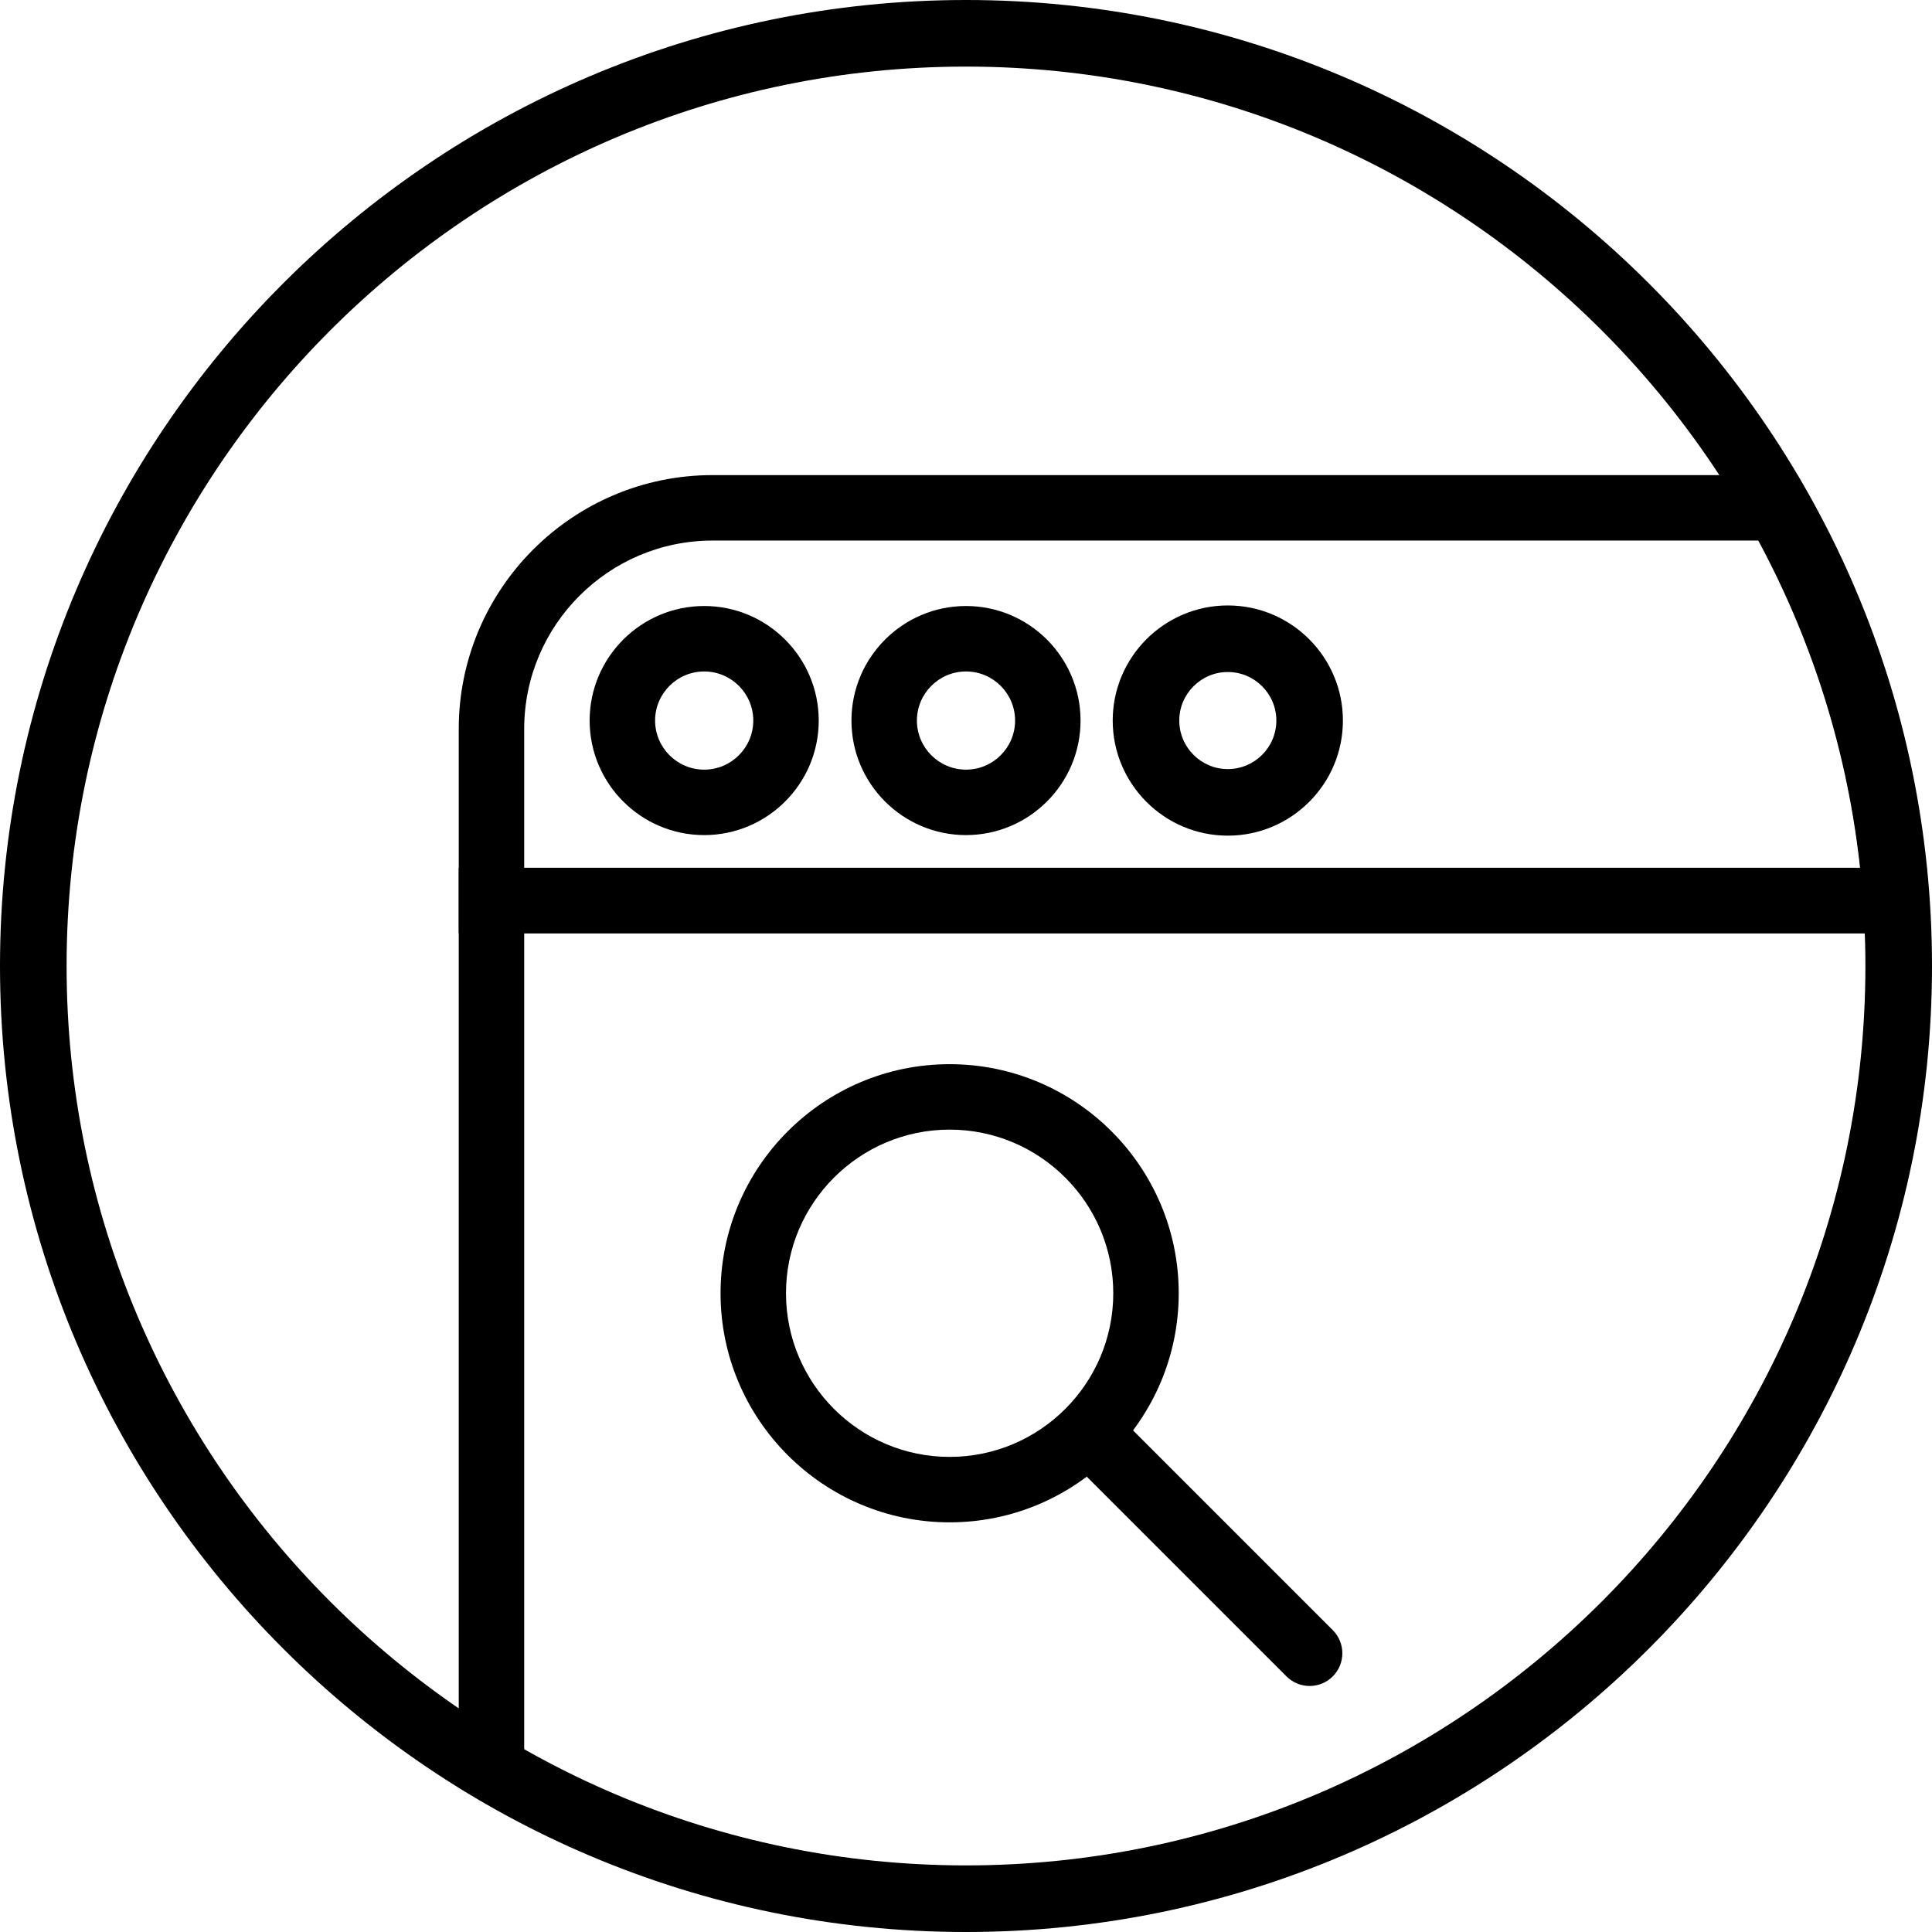
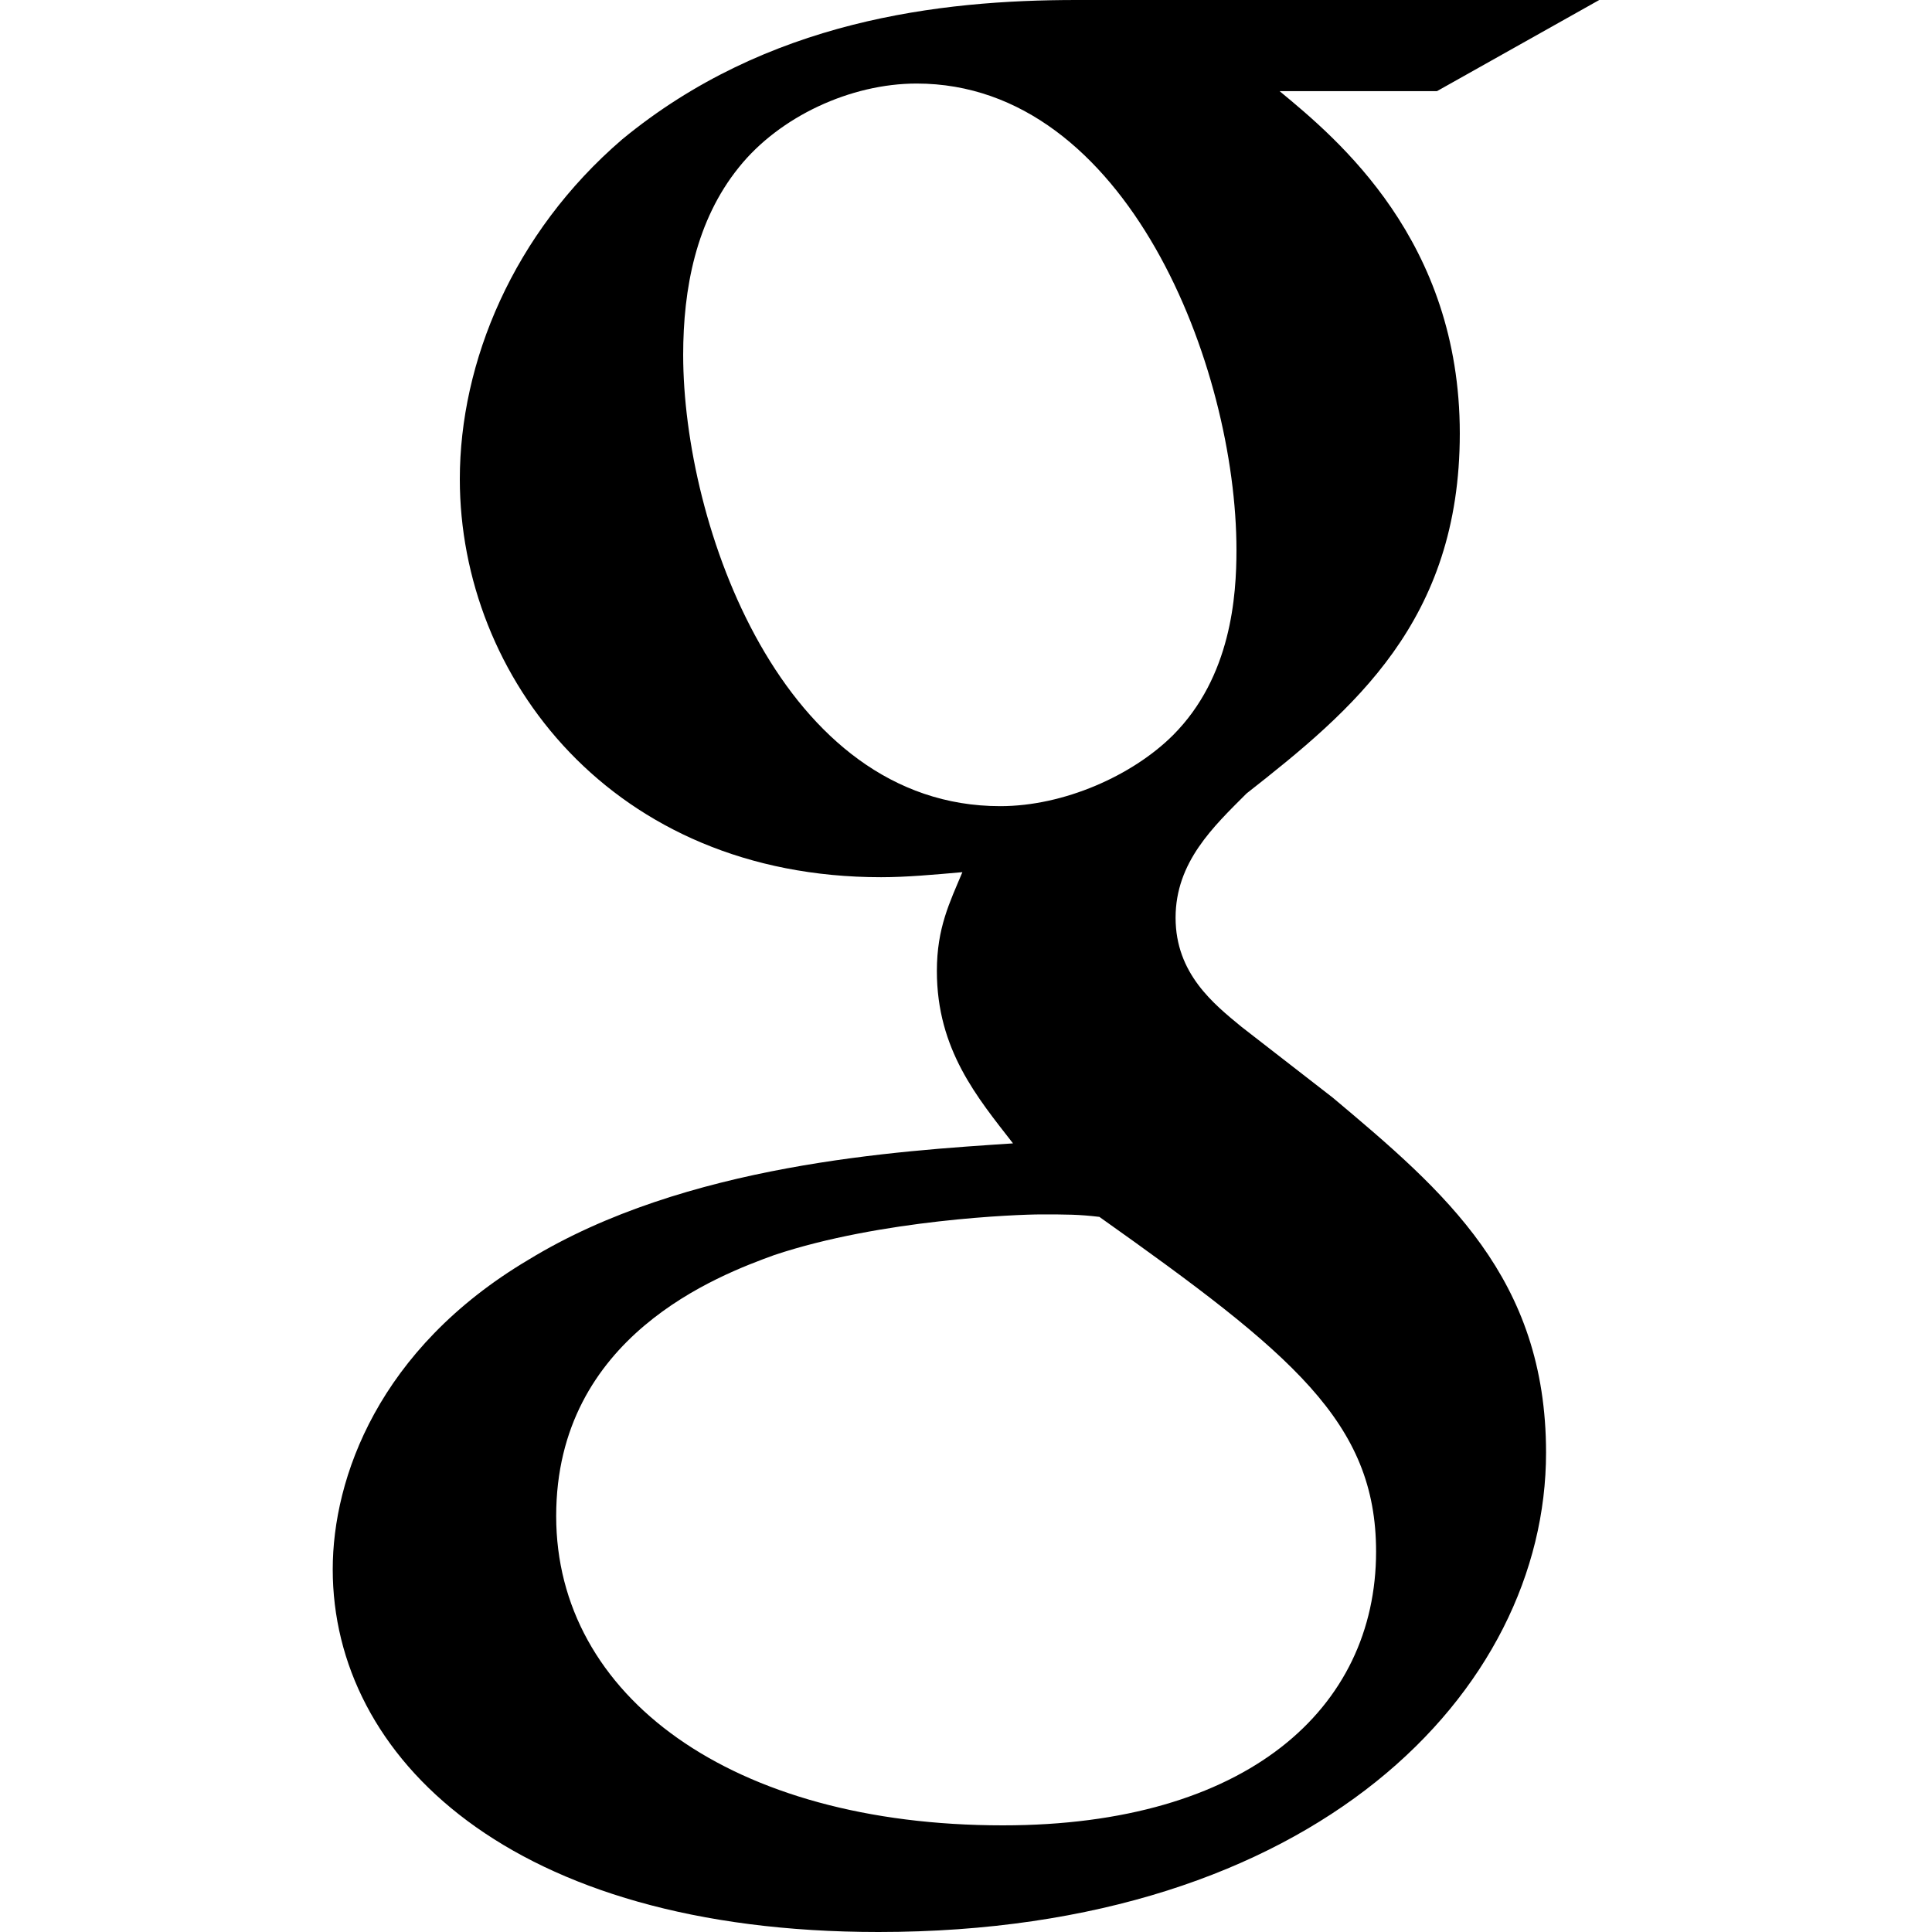
- <svg xmlns="http://www.w3.org/2000/svg" version="1.1" id="Capa_1" x="0px" y="0px" viewBox="0 0 201.506 201.506" style="enable-background:new 0 0 201.506 201.506;" xml:space="preserve">
+ <svg xmlns="http://www.w3.org/2000/svg" version="1.1" id="Capa_1" x="0px" y="0px" width="90px" height="90px" viewBox="0 0 90 90" style="enable-background:new 0 0 90 90;" xml:space="preserve">
  <g>
-     <g>
-       <path d="M100.753,0C45.198,0,0,45.198,0,100.753s45.198,100.753,100.753,100.753s100.753-45.198,100.753-100.753    S156.308,0,100.753,0z M100.753,194.56c-51.726,0-93.807-42.081-93.807-93.807S49.027,6.946,100.753,6.946    s93.807,42.081,93.807,93.807S152.479,194.56,100.753,194.56z" />
-     </g>
-   </g>
-   <g>
-     <g>
-       <path d="M201.172,93.691c-1.044-15.048-5.326-29.314-12.725-42.404l-0.98-1.734H74.324c-14.601,0-26.477,11.878-26.477,26.479    V97.34h153.58L201.172,93.691z M54.673,90.513V76.032c0-10.837,8.815-19.652,19.651-19.652h109.138    c5.731,10.646,9.281,22.105,10.578,34.133H54.673z" />
-     </g>
-   </g>
-   <g>
-     <g>
-       <path d="M73.446,63.206c-6.588,0-11.947,5.361-11.947,11.947c0,6.586,5.359,11.947,11.947,11.947    c6.588,0,11.947-5.361,11.947-11.947C85.393,68.567,80.034,63.206,73.446,63.206z M73.446,80.273c-2.823,0-5.12-2.297-5.12-5.12    c0-2.823,2.297-5.12,5.12-5.12c2.823,0,5.12,2.297,5.12,5.12C78.566,77.976,76.269,80.273,73.446,80.273z" />
-     </g>
-   </g>
-   <g>
-     <g>
-       <path d="M100.753,63.206c-6.588,0-11.947,5.361-11.947,11.947c0,6.586,5.359,11.947,11.947,11.947    c6.588,0,11.947-5.361,11.947-11.947C112.7,68.567,107.341,63.206,100.753,63.206z M100.753,80.273c-2.823,0-5.12-2.297-5.12-5.12    c0-2.823,2.297-5.12,5.12-5.12s5.12,2.297,5.12,5.12C105.873,77.976,103.576,80.273,100.753,80.273z" />
-     </g>
-   </g>
-   <g>
-     <g>
-       <path d="M128.06,63.148c-6.62,0-12.005,5.385-12.005,12.005c0,6.62,5.385,12.005,12.005,12.005c6.62,0,12.005-5.385,12.005-12.005    C140.064,68.533,134.68,63.148,128.06,63.148z M128.06,80.215c-2.79,0-5.062-2.27-5.062-5.062s2.272-5.062,5.062-5.062    c2.79,0,5.062,2.27,5.062,5.062S130.85,80.215,128.06,80.215z" />
-     </g>
-   </g>
-   <g>
-     <g>
-       <path d="M201.173,93.689l-0.22-3.176H47.846v95.928l1.674,0.992c15.478,9.168,33.193,14.013,51.232,14.013    c55.523,0,100.693-45.172,100.693-100.693C201.446,98.621,201.359,96.375,201.173,93.689z M100.753,194.62    c-16.169,0-32.058-4.175-46.08-12.092V97.34h139.872c0.049,1.21,0.075,2.33,0.075,3.413    C194.62,152.511,152.511,194.62,100.753,194.62z" />
-     </g>
-   </g>
-   <g>
-     <g>
-       <path d="M99.046,110.993c-13.175,0-23.893,10.718-23.893,23.893s10.718,23.893,23.893,23.893s23.893-10.718,23.893-23.893    S112.222,110.993,99.046,110.993z M99.046,151.953c-9.411,0-17.067-7.656-17.067-17.067c0-9.411,7.656-17.067,17.067-17.067    s17.067,7.656,17.067,17.067C116.113,144.297,108.457,151.953,99.046,151.953z" />
-     </g>
-   </g>
-   <g>
-     <g>
-       <path d="M139.006,170.02l-22.187-22.187c-1.331-1.333-3.495-1.333-4.826,0c-1.333,1.333-1.333,3.494,0,4.826l22.187,22.187    c0.666,0.667,1.539,1,2.413,1c0.874,0,1.748-0.333,2.413-1C140.339,173.513,140.339,171.353,139.006,170.02z" />
-     </g>
+     <path id="Google" d="M74.499,0H50.144c-6.382,0-14.421,0.942-21.158,6.49c-5.09,4.374-7.566,10.392-7.566,15.828   c0,9.211,7.094,18.546,19.625,18.546c1.182,0,2.477-0.12,3.787-0.235c-0.592,1.413-1.189,2.594-1.189,4.605   c0,3.662,1.893,5.902,3.547,8.029c-5.314,0.353-15.249,0.942-22.583,5.428c-6.975,4.143-9.107,10.16-9.107,14.414   C15.499,81.846,23.778,90,40.923,90c20.336,0,31.098-11.22,31.098-22.33c0-8.143-4.729-12.164-9.932-16.534l-4.258-3.305   c-1.295-1.065-3.068-2.479-3.068-5.08c0-2.597,1.773-4.254,3.307-5.789c4.964-3.896,9.933-8.03,9.933-16.77   c0-8.979-5.68-13.704-8.396-15.947h7.334L74.499,0z M64.103,72.279c0,7.322-6.033,12.753-17.385,12.753   c-12.648,0-20.809-6.024-20.809-14.405c0-8.393,7.568-11.218,10.166-12.164c4.969-1.656,11.352-1.891,12.414-1.891   c1.184,0,1.775,0,2.725,0.115C60.202,63.064,64.103,66.257,64.103,72.279z M54.642,34.249c-1.893,1.886-5.088,3.305-8.045,3.305   c-10.164,0-14.772-13.113-14.772-21.023c0-3.072,0.592-6.258,2.598-8.74c1.893-2.362,5.201-3.899,8.277-3.899   c9.812,0,14.899,13.229,14.899,21.73C57.599,27.752,57.358,31.528,54.642,34.249z" />
  </g>
  <g>
</g>
  <g>
</g>
  <g>
</g>
  <g>
</g>
  <g>
</g>
  <g>
</g>
  <g>
</g>
  <g>
</g>
  <g>
</g>
  <g>
</g>
  <g>
</g>
  <g>
</g>
  <g>
</g>
  <g>
</g>
  <g>
</g>
</svg>
